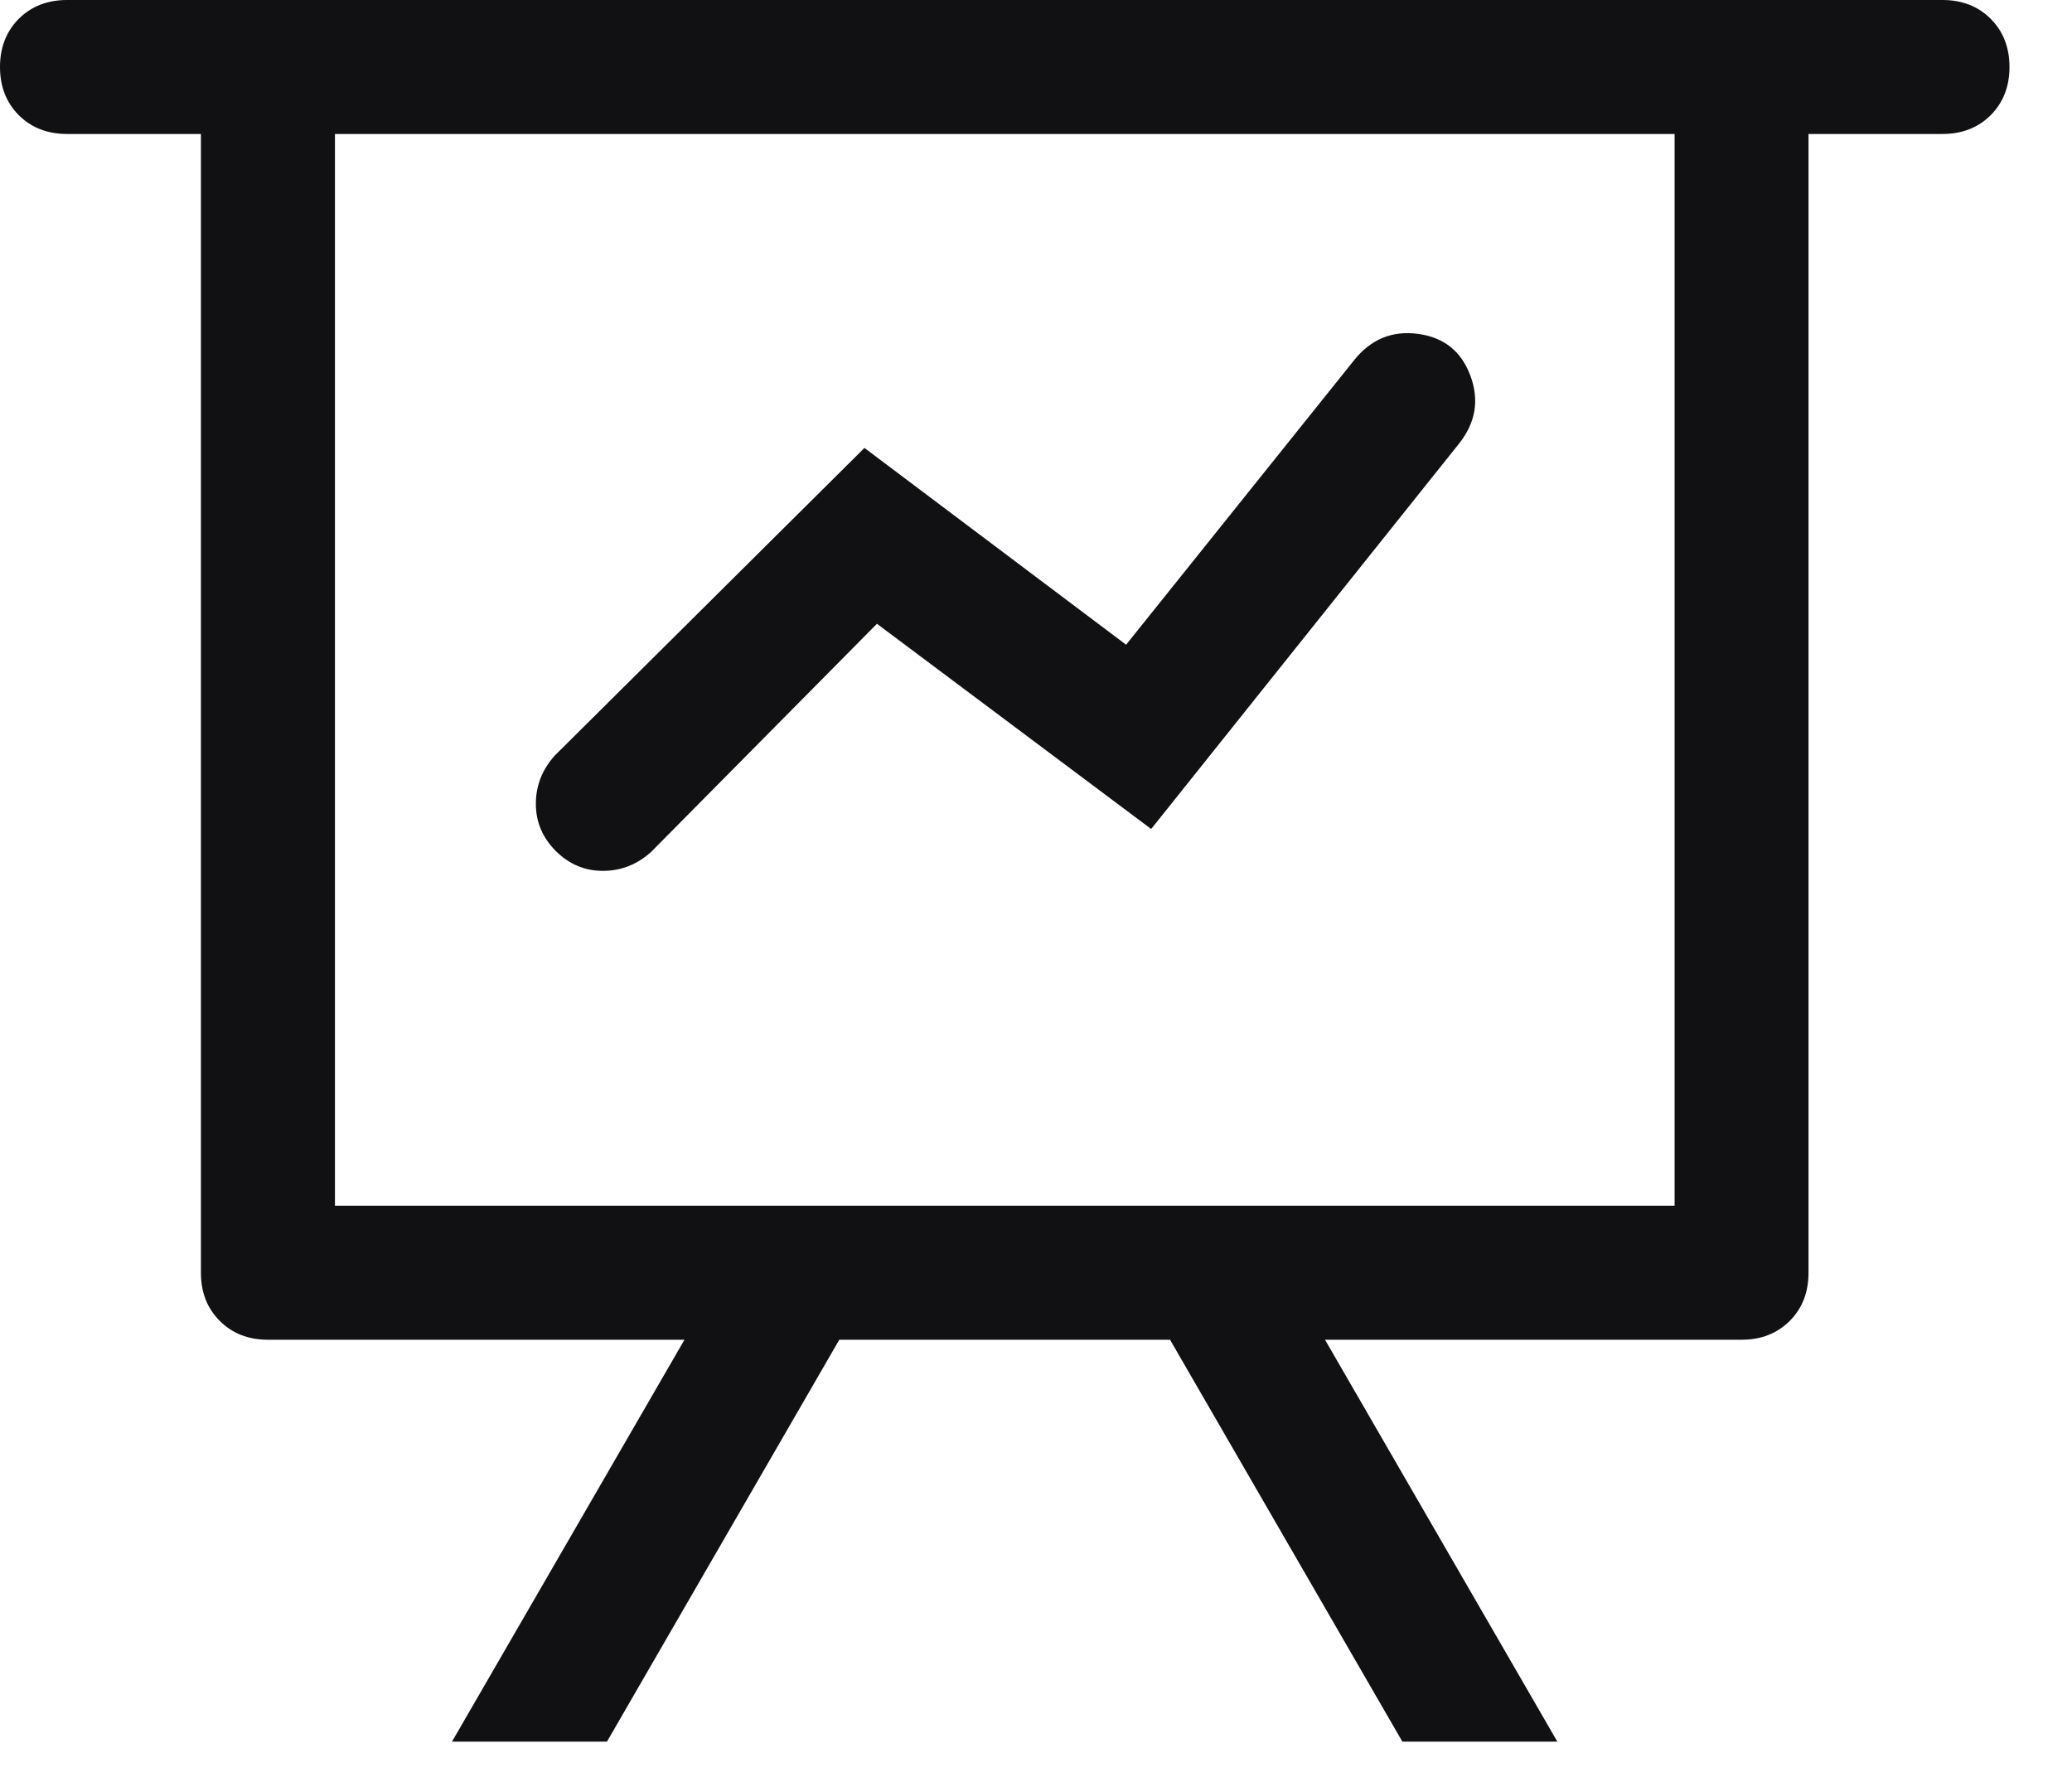
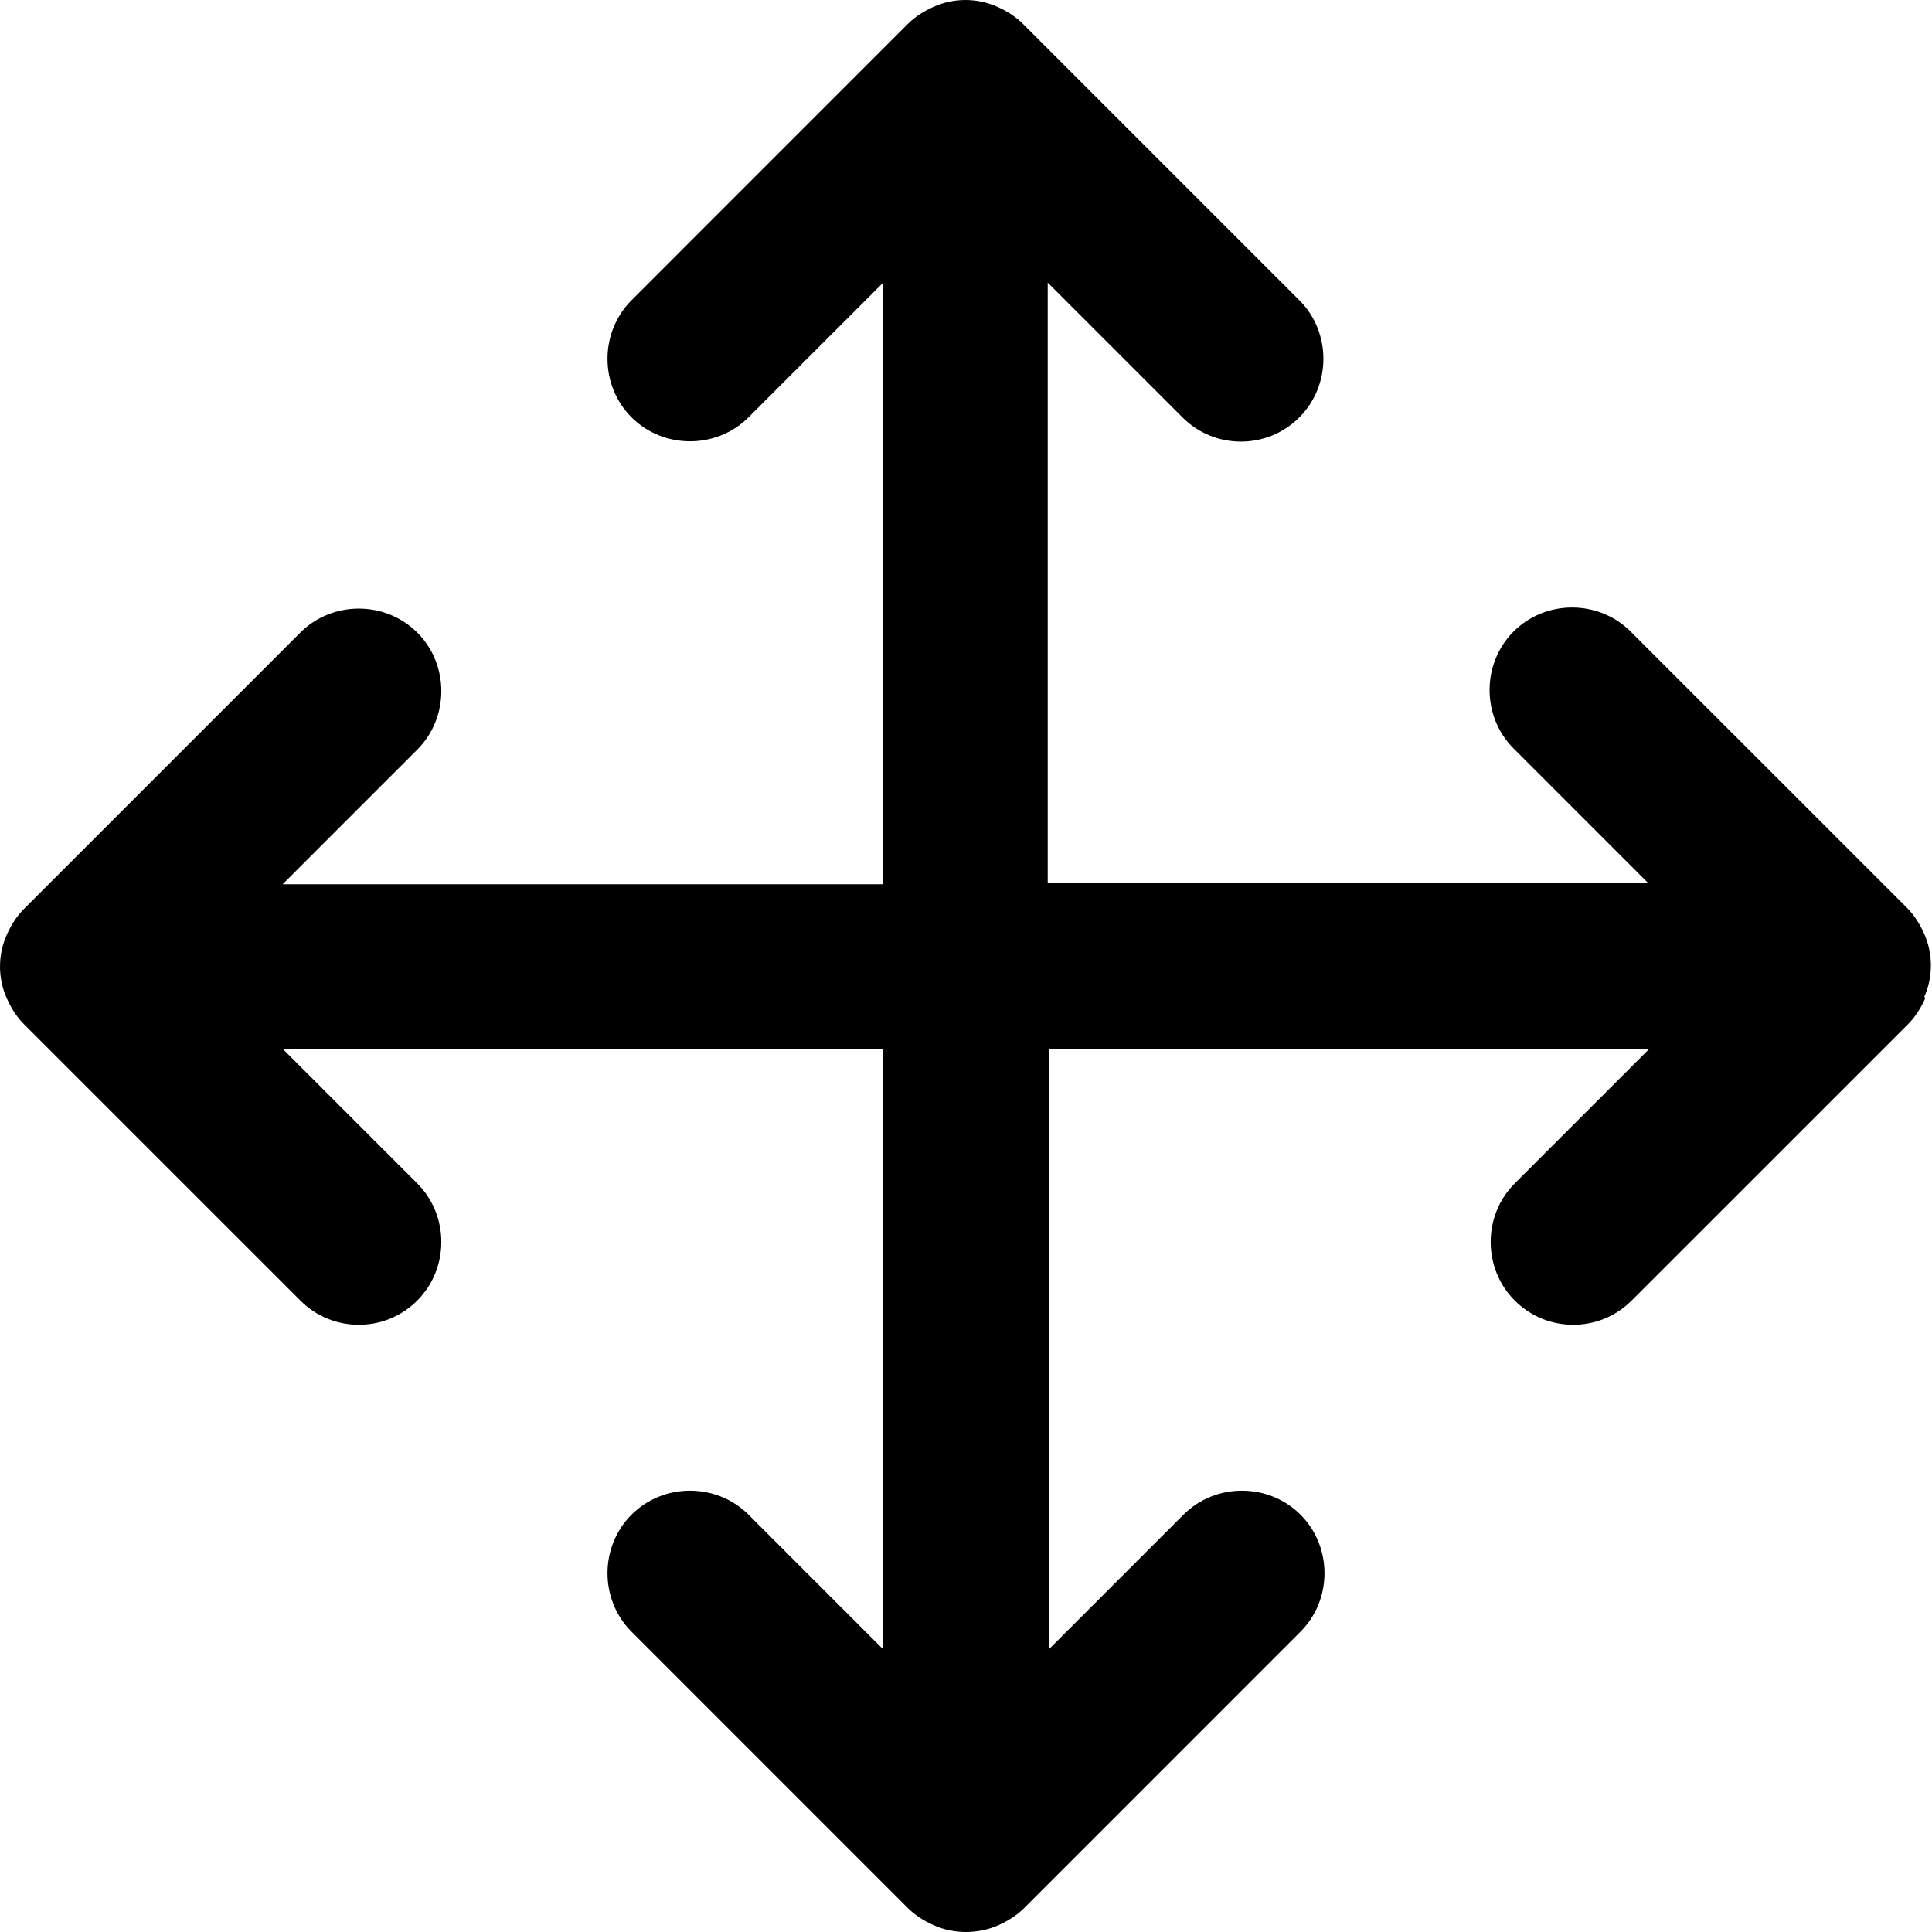
- <svg xmlns="http://www.w3.org/2000/svg" width="29" height="25" viewBox="0 0 29 25" fill="none">
-   <path d="M9.58 18.75H3.75C3.476 18.75 3.252 18.662 3.076 18.487C2.9 18.311 2.812 18.086 2.812 17.812V1.875H0.938C0.664 1.875 0.439 1.787 0.263 1.612C0.088 1.436 0 1.211 0 0.938C0 0.664 0.088 0.439 0.263 0.263C0.439 0.088 0.664 0 0.938 0H27.188C27.461 0 27.686 0.088 27.862 0.263C28.037 0.439 28.125 0.664 28.125 0.938C28.125 1.211 28.037 1.436 27.862 1.612C27.686 1.787 27.461 1.875 27.188 1.875H25.312V17.812C25.312 18.086 25.225 18.311 25.049 18.487C24.873 18.662 24.649 18.75 24.375 18.75H18.545L21.797 24.375H19.628L16.376 18.75H11.747L8.495 24.375H6.326L9.58 18.75ZM23.438 1.875H4.688V16.875H23.438V1.875ZM9.112 11.924C8.916 12.1 8.691 12.188 8.438 12.188C8.184 12.188 7.964 12.095 7.778 11.909C7.593 11.723 7.5 11.504 7.5 11.25C7.5 10.996 7.588 10.772 7.763 10.576L12.099 6.269L15.761 9.023L18.954 5.039C19.189 4.746 19.487 4.624 19.848 4.673C20.209 4.721 20.453 4.917 20.58 5.258C20.707 5.6 20.653 5.918 20.419 6.211L16.112 11.602L12.274 8.73L9.112 11.924Z" fill="#08080A" fill-opacity="0.96" />
+ <svg xmlns="http://www.w3.org/2000/svg" width="30" height="30" viewBox="0 0 30 30" fill="none">
+   <path d="M29.897 15.497C29.829 15.651 29.743 15.789 29.623 15.909L25.337 20.194C25.08 20.451 24.754 20.571 24.429 20.571C24.103 20.571 23.777 20.451 23.52 20.194C23.023 19.697 23.023 18.874 23.52 18.377L25.611 16.286H16.286V25.611L18.377 23.52C18.874 23.023 19.697 23.023 20.194 23.52C20.691 24.017 20.691 24.84 20.194 25.337L15.909 29.623C15.789 29.743 15.651 29.829 15.497 29.897C15.343 29.966 15.171 30 15 30C14.829 30 14.657 29.966 14.503 29.897C14.349 29.829 14.211 29.743 14.091 29.623L9.806 25.337C9.309 24.84 9.309 24.017 9.806 23.52C10.303 23.023 11.126 23.023 11.623 23.52L13.714 25.611V16.286H4.389L6.48 18.377C6.977 18.874 6.977 19.697 6.48 20.194C6.223 20.451 5.897 20.571 5.571 20.571C5.246 20.571 4.92 20.451 4.663 20.194L0.377 15.909C0.257 15.789 0.171 15.651 0.103 15.497C-0.034 15.189 -0.034 14.829 0.103 14.52C0.171 14.366 0.257 14.229 0.377 14.109L4.663 9.823C5.16 9.326 5.983 9.326 6.48 9.823C6.977 10.32 6.977 11.143 6.48 11.64L4.389 13.731H13.714V4.389L11.623 6.48C11.126 6.977 10.303 6.977 9.806 6.48C9.309 5.983 9.309 5.16 9.806 4.663L14.091 0.377C14.211 0.257 14.349 0.171 14.503 0.103C14.811 -0.034 15.171 -0.034 15.48 0.103C15.634 0.171 15.771 0.257 15.891 0.377L20.177 4.663C20.674 5.16 20.674 5.983 20.177 6.48C19.92 6.737 19.594 6.857 19.269 6.857C18.943 6.857 18.617 6.737 18.36 6.48L16.269 4.389V13.714H25.594L23.503 11.623C23.006 11.126 23.006 10.303 23.503 9.806C24 9.309 24.823 9.309 25.32 9.806L29.606 14.091C29.726 14.211 29.811 14.349 29.88 14.503C30.017 14.811 30.017 15.171 29.88 15.48L29.897 15.497Z" fill="black" />
</svg>
